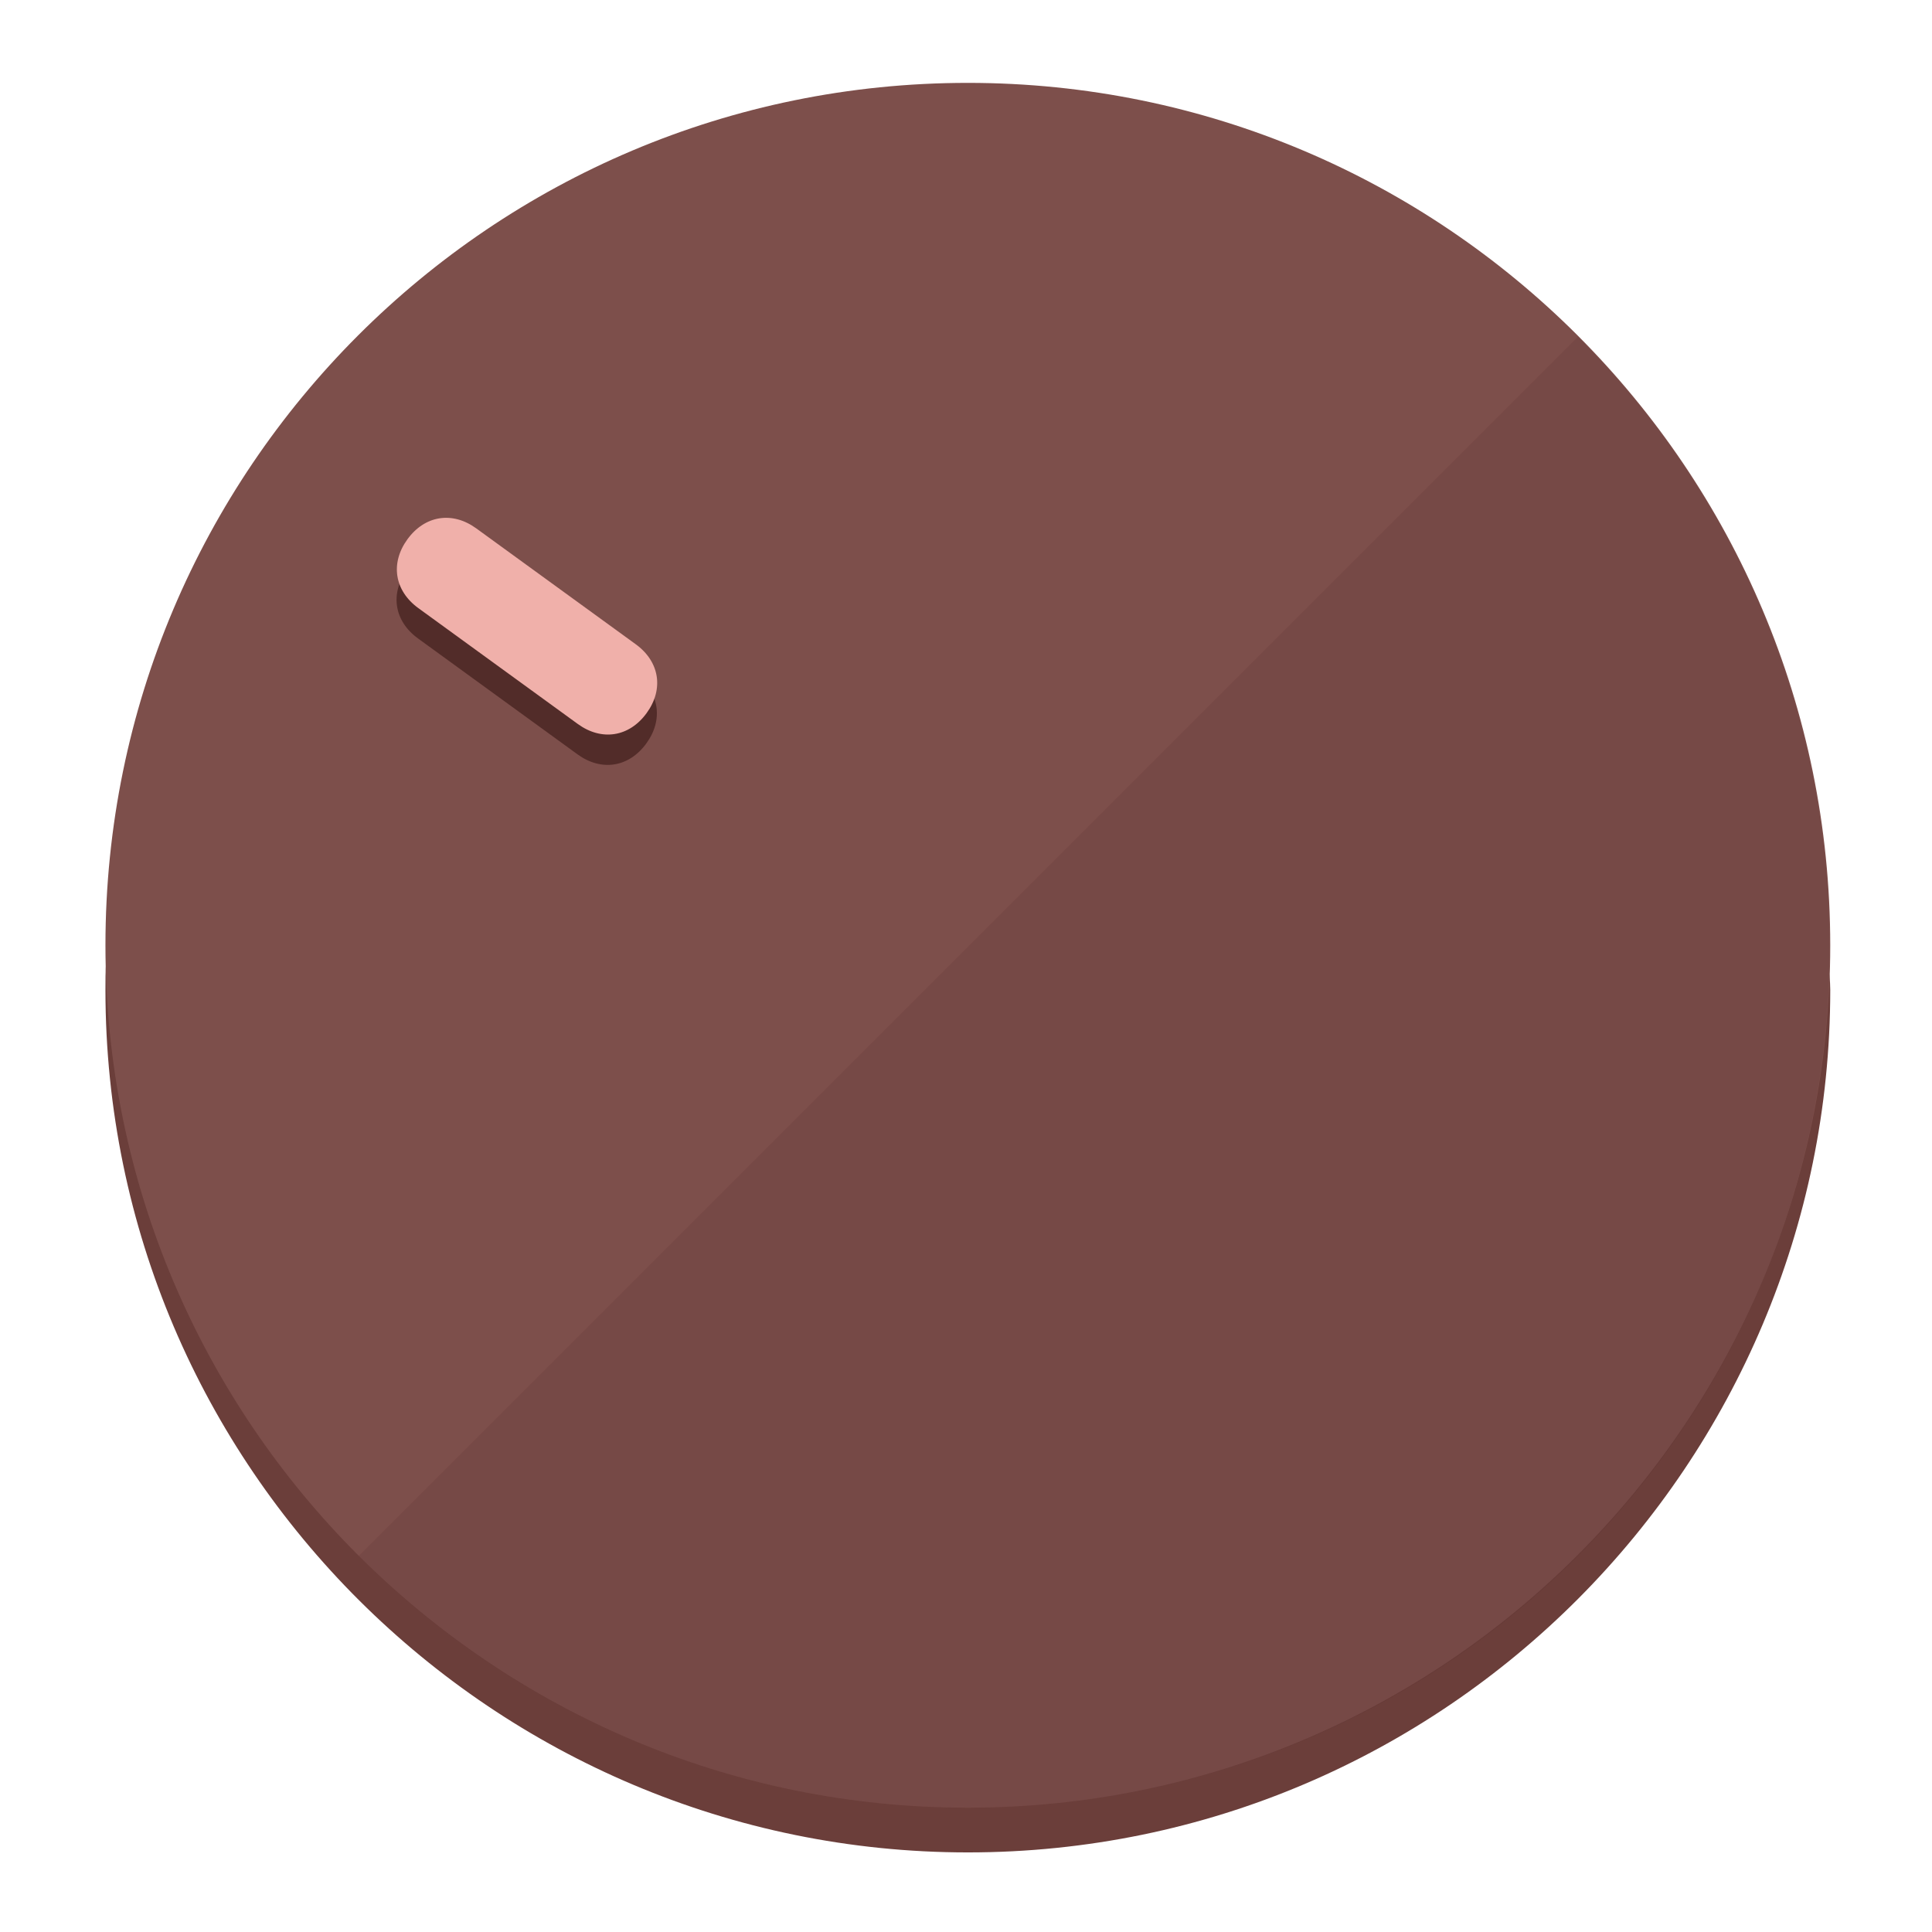
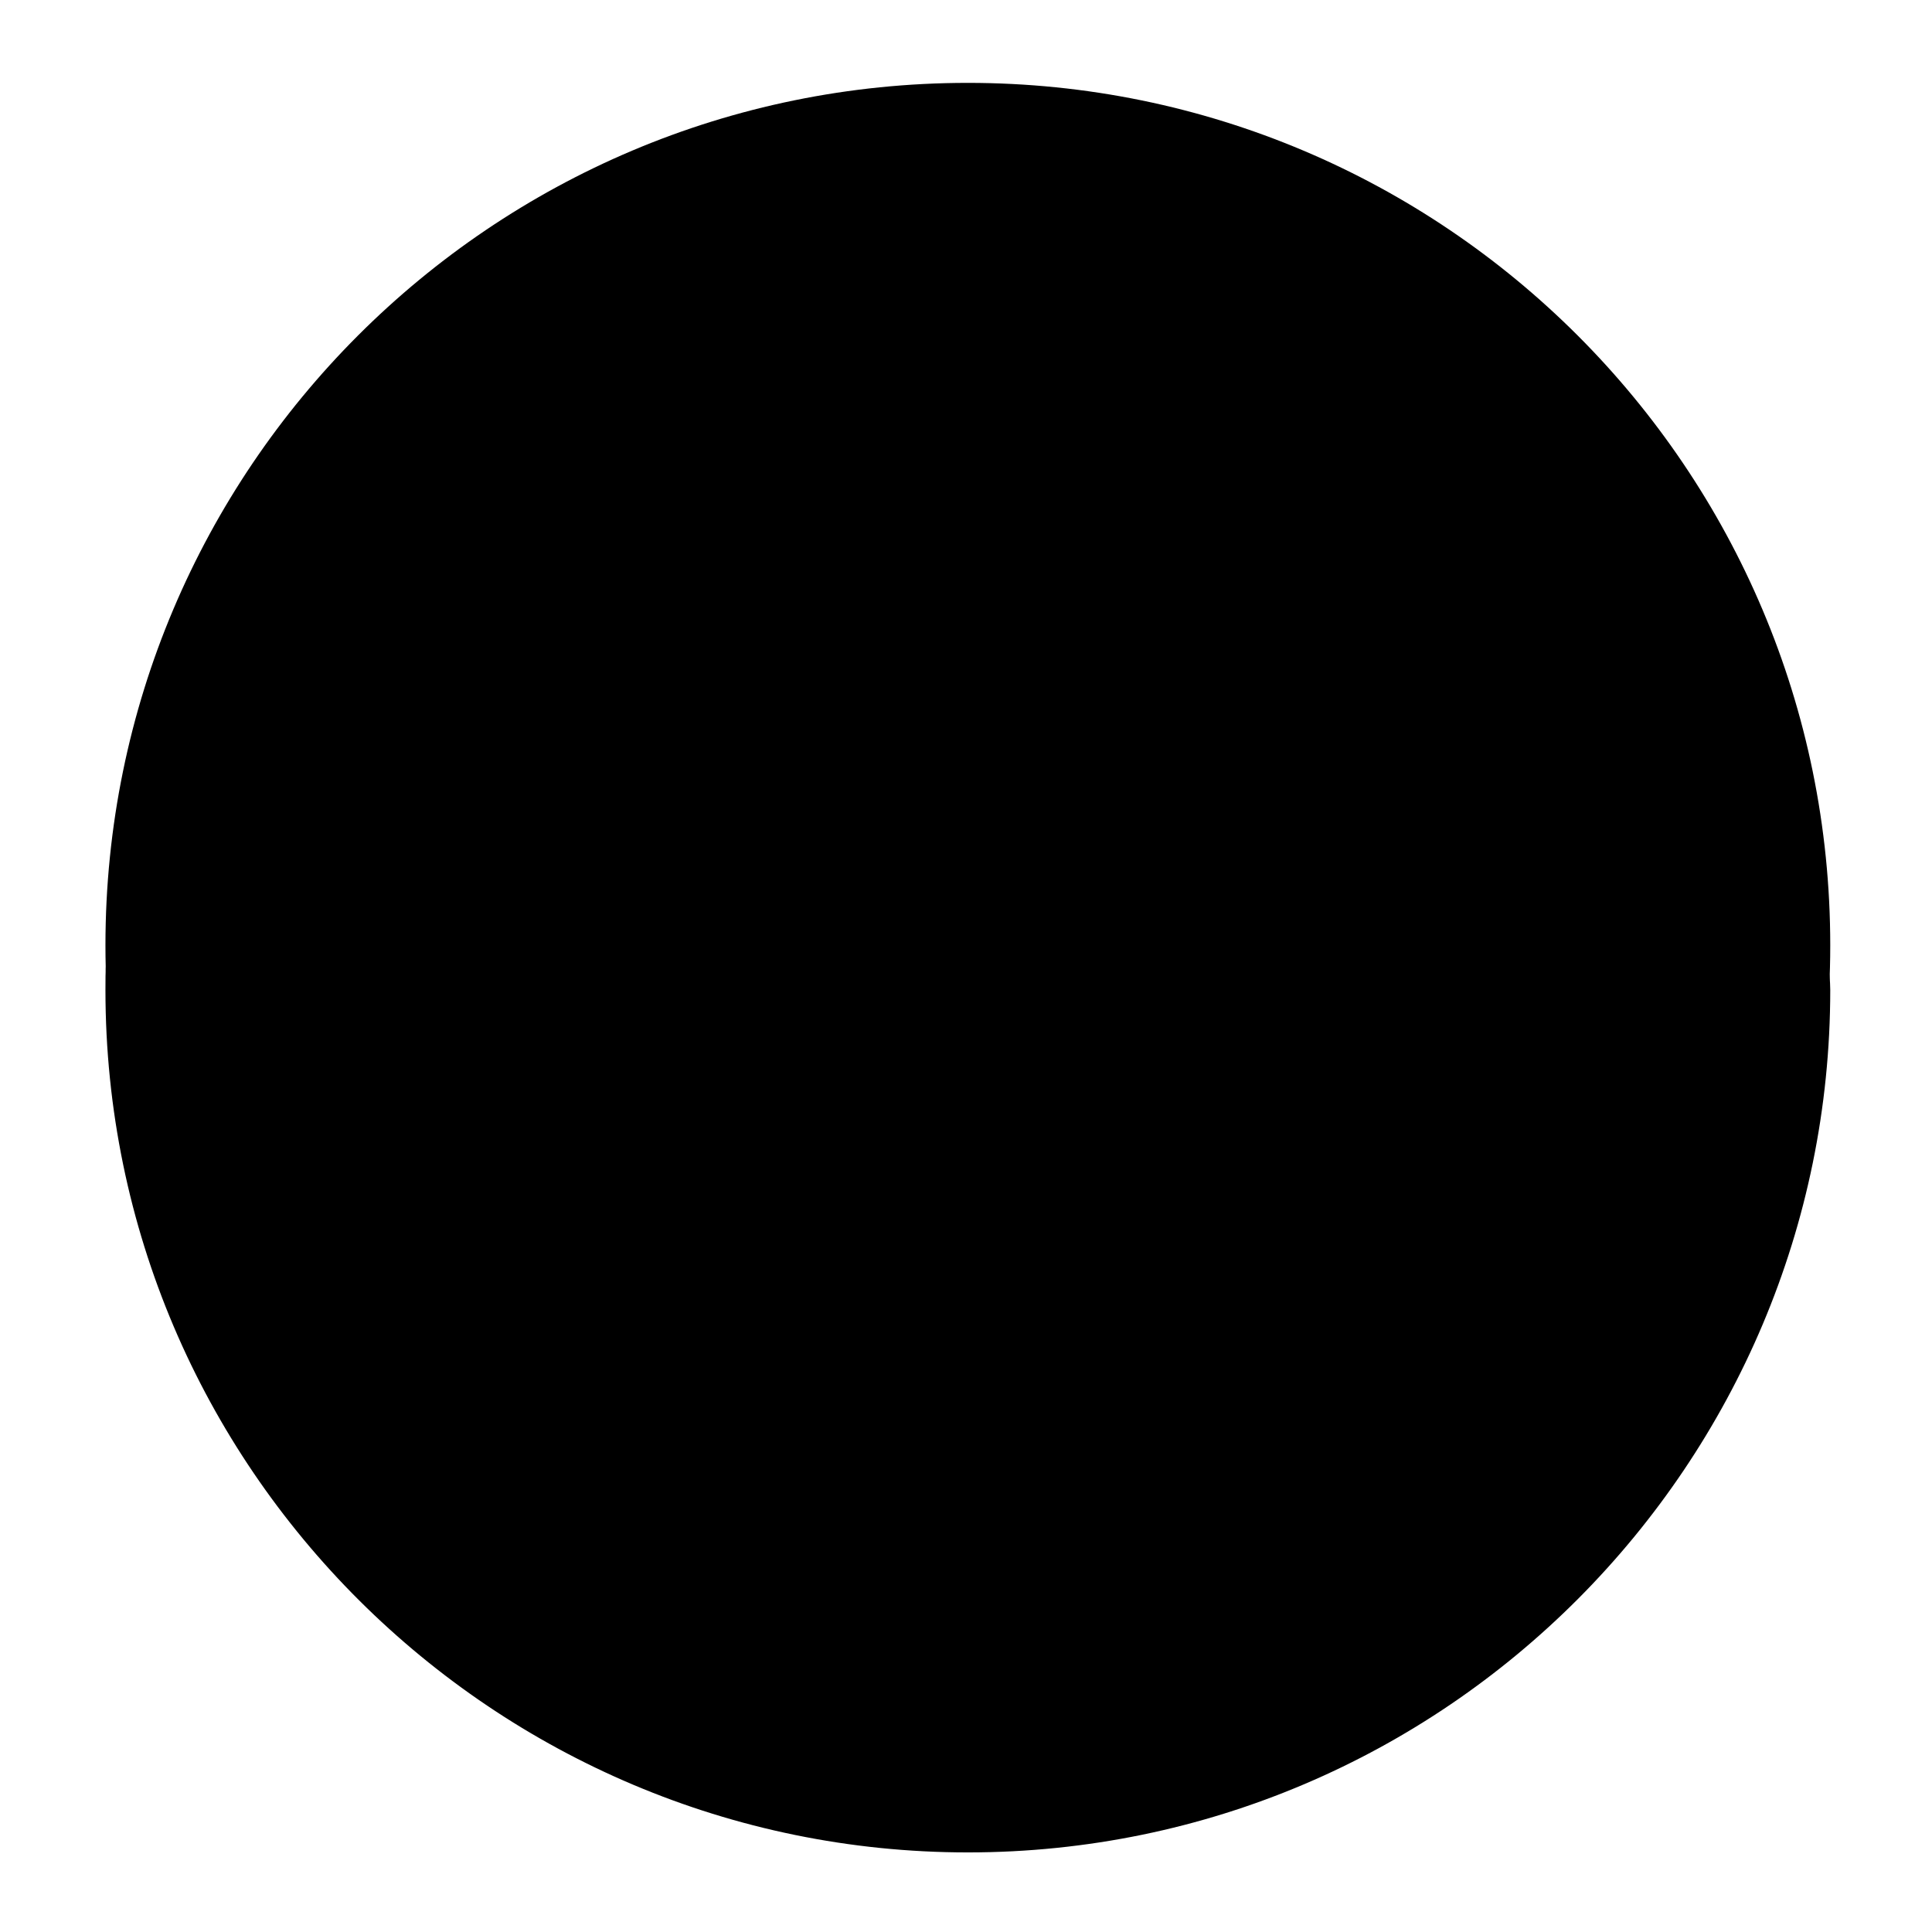
<svg xmlns="http://www.w3.org/2000/svg" height="120px" width="120px" version="1.1" id="Layer_1" viewBox="0 0 496.8 496.8" xml:space="preserve">
  <defs id="defs23" />
  <g id="g3158">
-     <path style="display:inline;fill:#6B3E3A;fill-opacity:1;stroke-width:1.584" d="m 248.875,445.92 c 116.582,0 212.89,-91.238 220.493,-205.286 0,5.069 1.267,8.87 1.267,13.939 0,121.651 -98.842,221.76 -221.76,221.76 -121.651,0 -221.76,-98.842 -221.76,-221.76 0,-5.069 0,-8.87 1.267,-13.939 7.603,114.048 103.91,205.286 220.493,205.286 z" id="path8" />
-     <circle style="display:inline;fill:#7D4F4B;fill-opacity:1;stroke-width:1.584" cx="248.875" cy="243.071" r="221.76" id="circle12" />
-     <path style="display:inline;fill:#522C29;fill-opacity:0.154;stroke-width:1.587" d="m 405.744,86.606 c 86.308,86.308 86.308,227.193 0,313.5 -86.308,86.308 -227.193,86.308 -313.5,0" id="path14" />
+     <path style="display:inline;fill:#;fill-opacity:1;stroke-width:1.584" d="m 248.875,445.92 c 116.582,0 212.89,-91.238 220.493,-205.286 0,5.069 1.267,8.87 1.267,13.939 0,121.651 -98.842,221.76 -221.76,221.76 -121.651,0 -221.76,-98.842 -221.76,-221.76 0,-5.069 0,-8.87 1.267,-13.939 7.603,114.048 103.91,205.286 220.493,205.286 z" id="path8" />
+     <circle style="display:inline;fill:#;fill-opacity:1;stroke-width:1.584" cx="248.875" cy="243.071" r="221.76" id="circle12" />
+     <path style="display:inline;fill:#;fill-opacity:0.154;stroke-width:1.587" d="m 405.744,86.606 c 86.308,86.308 86.308,227.193 0,313.5 -86.308,86.308 -227.193,86.308 -313.5,0" id="path14" />
  </g>
  <g id="g3198">
    <circle style="display:none;fill:#000000;fill-opacity:0;stroke-width:1.584" cx="-51.017" cy="344.188" r="221.76" id="circle12-3" transform="rotate(-54)" />
-     <path style="display:inline;fill:#522C29;fill-opacity:1;stroke-width:1.584" d="m 163.397,173.469 c 6.151,4.469 7.272,11.549 2.803,17.7 v 0 c -4.469,6.151 -11.549,7.272 -17.7,2.803 l -41.007,-29.794 c -6.151,-4.469 -7.272,-11.549 -2.803,-17.7 v 0 c 4.469,-6.151 11.549,-7.272 17.7,-2.803 z" id="path3789" />
-     <path style="display:inline;fill:#F0B0AA;stroke-width:1.584" d="m 163.475,165.664 c 6.151,4.469 7.272,11.549 2.803,17.7 v 0 c -4.469,6.151 -11.549,7.272 -17.7,2.803 l -41.007,-29.794 c -6.151,-4.469 -7.272,-11.549 -2.803,-17.7 v 0 c 4.469,-6.151 11.549,-7.272 17.7,-2.803 z" id="path915" />
+     <path style="display:inline;fill:#;fill-opacity:1;stroke-width:1.584" d="m 163.397,173.469 c 6.151,4.469 7.272,11.549 2.803,17.7 v 0 c -4.469,6.151 -11.549,7.272 -17.7,2.803 l -41.007,-29.794 c -6.151,-4.469 -7.272,-11.549 -2.803,-17.7 v 0 c 4.469,-6.151 11.549,-7.272 17.7,-2.803 z" id="path3789" />
+     <path style="display:inline;fill:#;stroke-width:1.584" d="m 163.475,165.664 c 6.151,4.469 7.272,11.549 2.803,17.7 v 0 c -4.469,6.151 -11.549,7.272 -17.7,2.803 l -41.007,-29.794 c -6.151,-4.469 -7.272,-11.549 -2.803,-17.7 v 0 c 4.469,-6.151 11.549,-7.272 17.7,-2.803 z" id="path915" />
  </g>
</svg>
